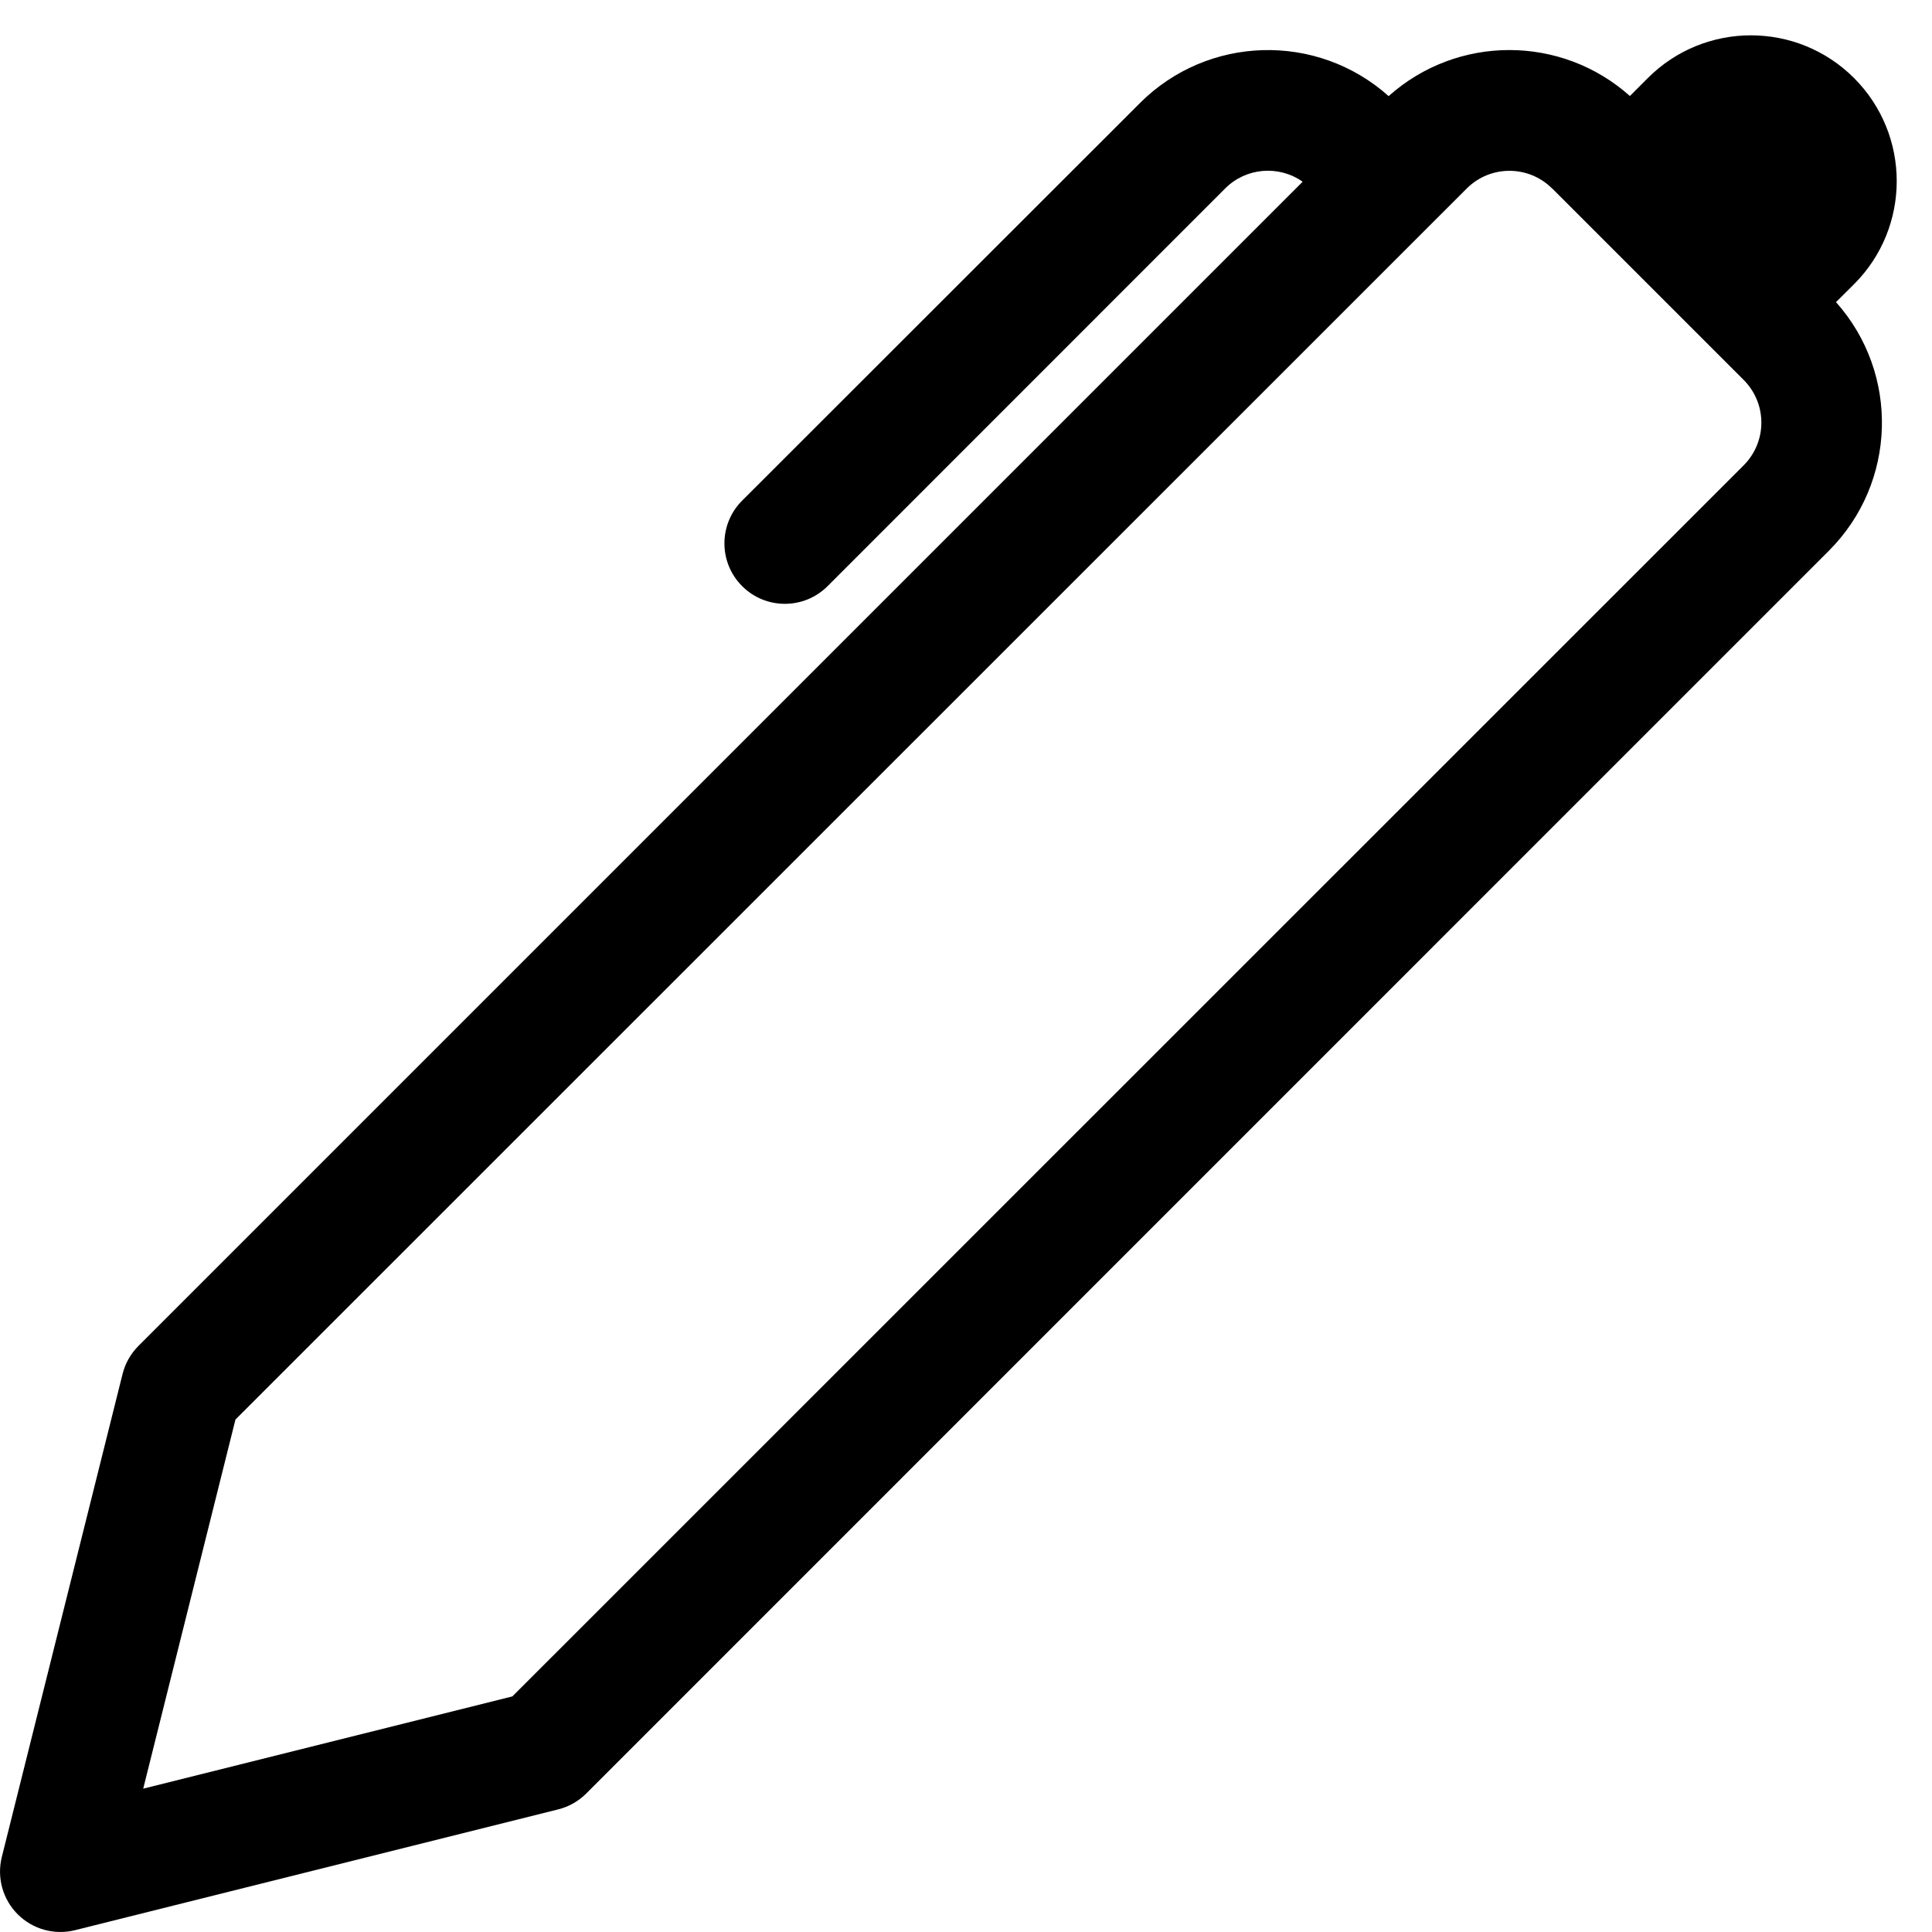
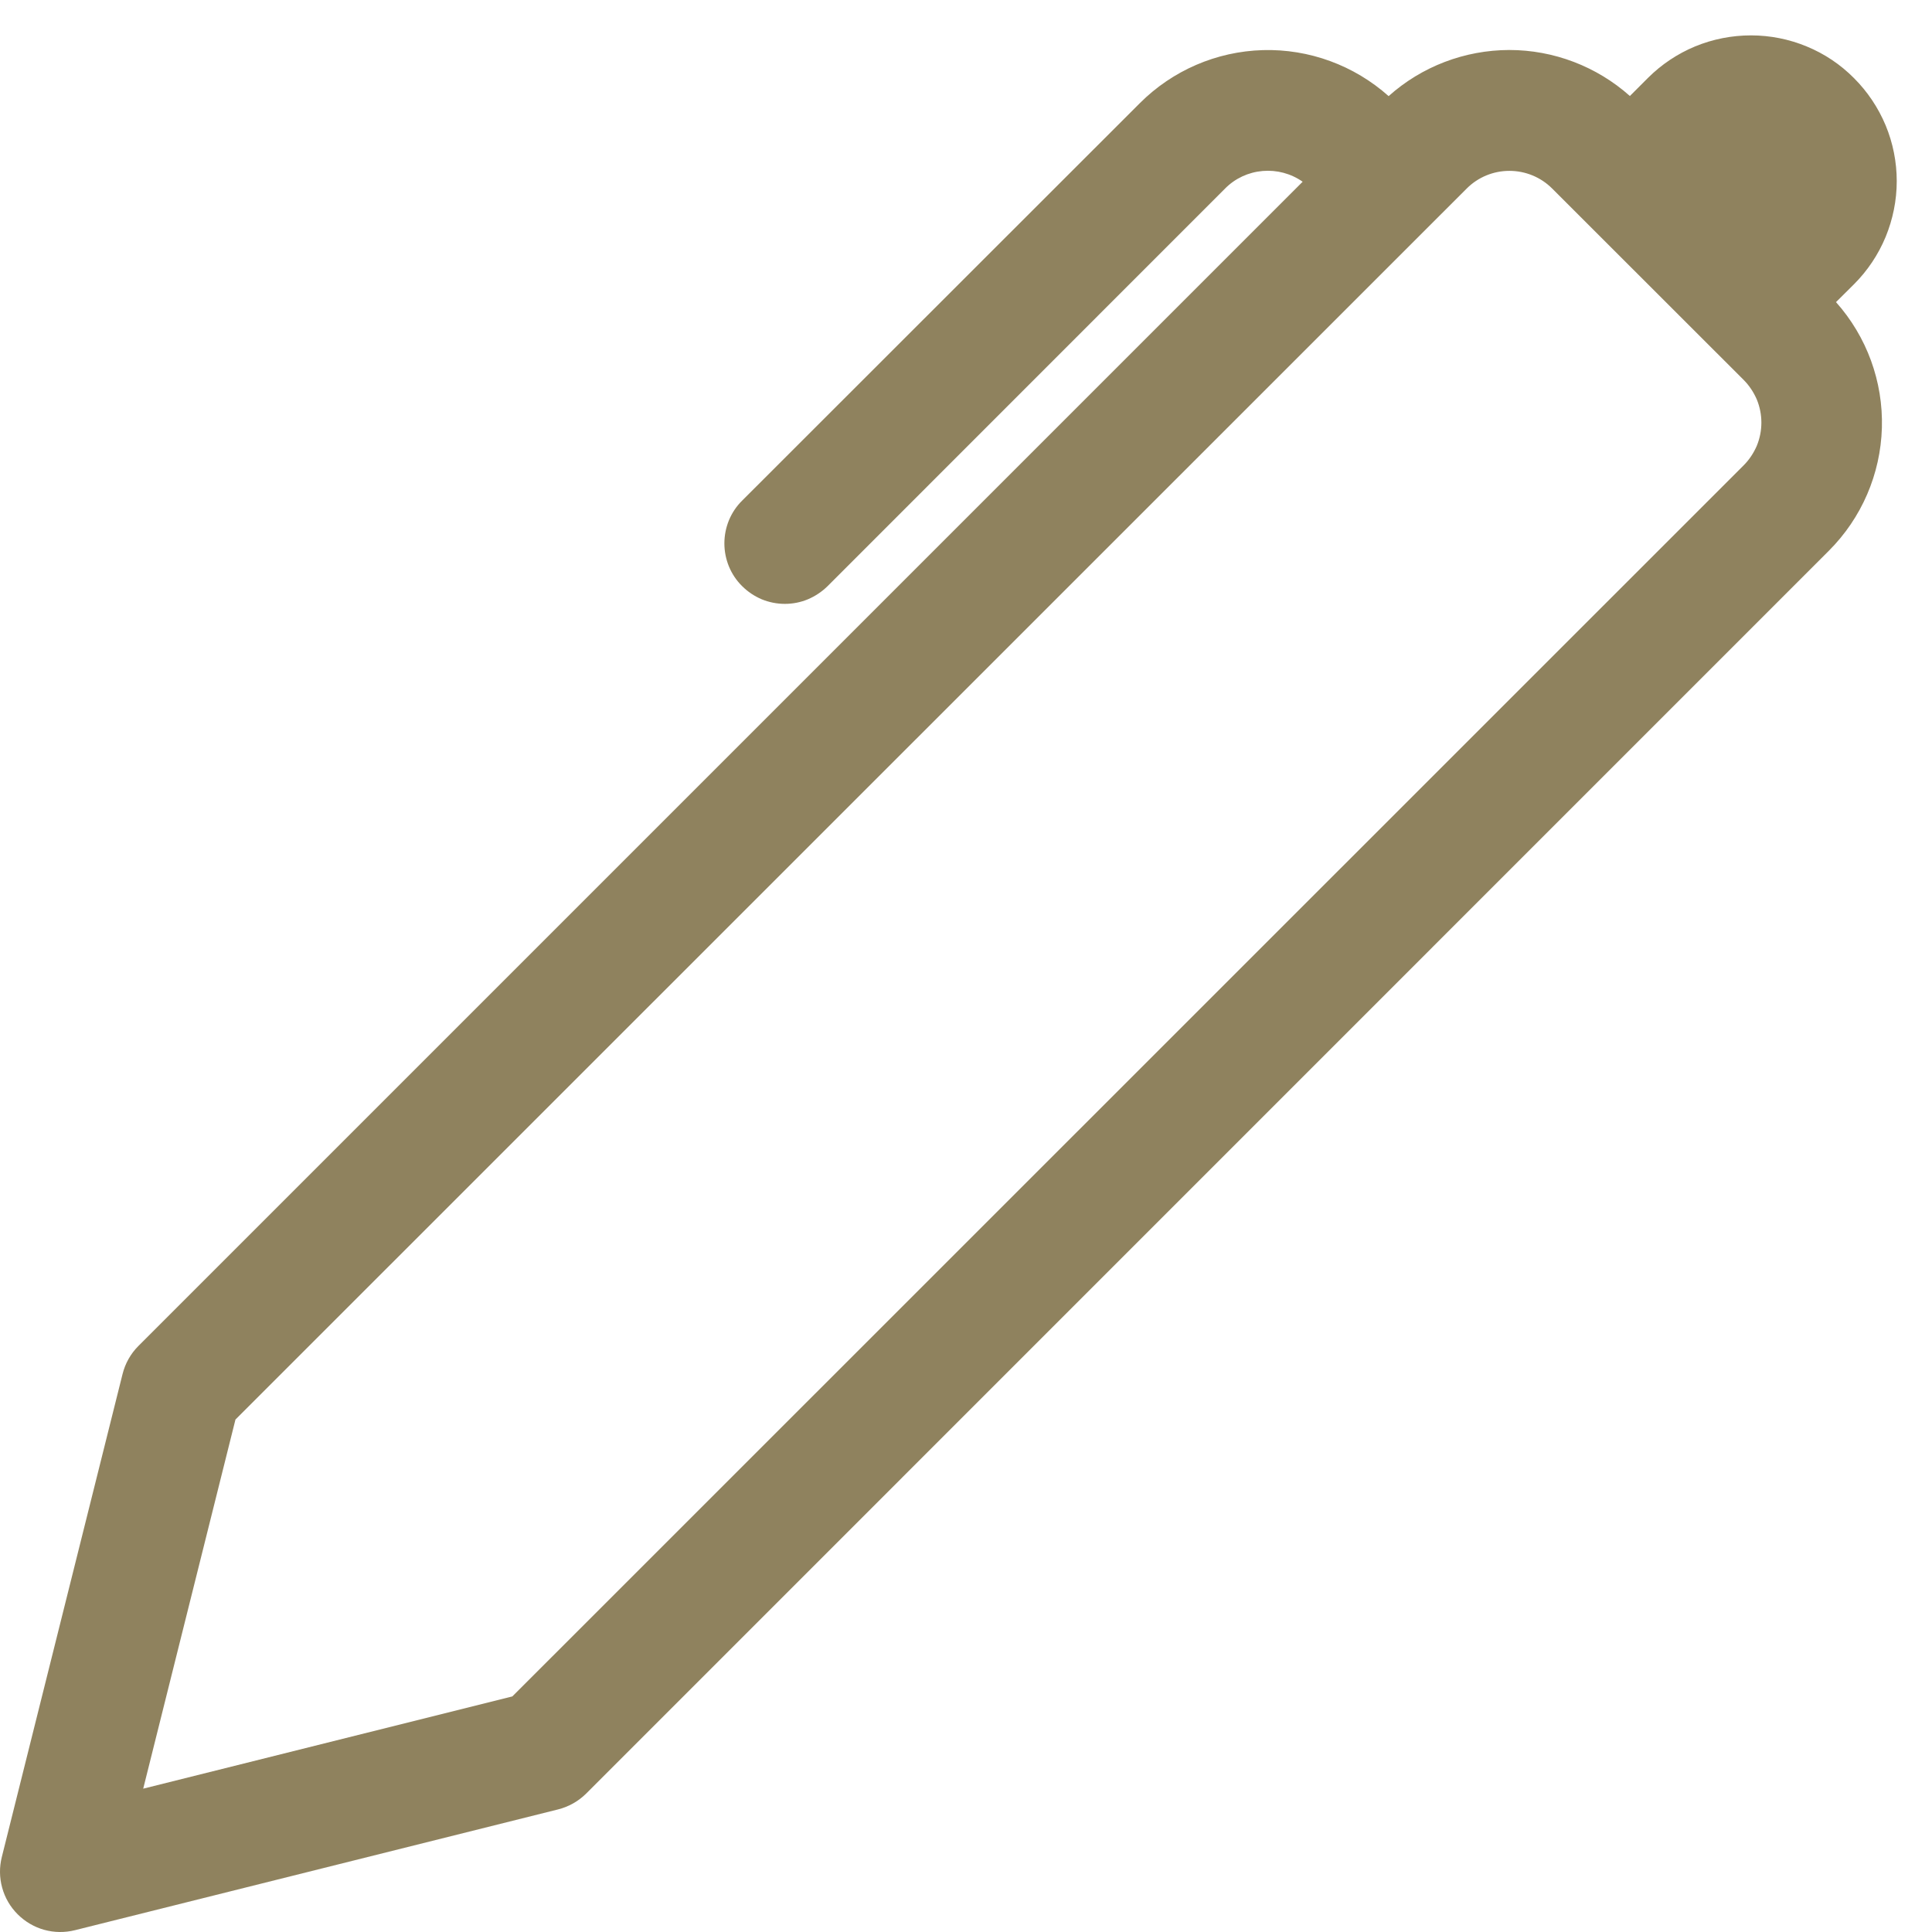
- <svg xmlns="http://www.w3.org/2000/svg" width="16" height="16" fill="currentColor" class="bi bi-pen" viewBox="0 0 16 16">
-   <path d="m13.498.795.149-.149a1.207 1.207 0 1 1 1.707 1.708l-.149.148a1.5 1.5 0 0 1-.059 2.059L4.854 14.854a.5.5 0 0 1-.233.131l-4 1a.5.5 0 0 1-.606-.606l1-4a.5.5 0 0 1 .131-.232l9.642-9.642a.5.5 0 0 0-.642.056L6.854 4.854a.5.5 0 1 1-.708-.708L9.44.854A1.5 1.5 0 0 1 11.5.796a1.5 1.5 0 0 1 1.998-.001zm-.644.766a.5.5 0 0 0-.707 0L1.95 11.756l-.764 3.057 3.057-.764L14.44 3.854a.5.5 0 0 0 0-.708l-1.585-1.585z" />
+ <svg xmlns="http://www.w3.org/2000/svg" width="16" height="16" viewBox="0 0 16 16" fill="none">
+   <path d="M13.498 0.795L13.647 0.646C13.759 0.534 13.892 0.445 14.039 0.384C14.185 0.324 14.342 0.293 14.501 0.293C14.659 0.293 14.816 0.324 14.963 0.385C15.109 0.445 15.242 0.534 15.354 0.647C15.466 0.759 15.555 0.892 15.616 1.038C15.677 1.185 15.708 1.342 15.708 1.5C15.708 1.659 15.676 1.816 15.616 1.962C15.555 2.109 15.466 2.242 15.354 2.354L15.205 2.502C15.46 2.788 15.596 3.16 15.585 3.543C15.574 3.926 15.417 4.29 15.146 4.561L4.854 14.854C4.789 14.918 4.709 14.963 4.621 14.985L0.621 15.985C0.537 16.006 0.449 16.005 0.366 15.982C0.283 15.959 0.207 15.914 0.146 15.853C0.085 15.792 0.041 15.717 0.018 15.633C-0.005 15.55 -0.006 15.463 0.015 15.379L1.015 11.379C1.037 11.291 1.082 11.211 1.146 11.147L10.788 1.505C10.691 1.437 10.574 1.406 10.457 1.416C10.339 1.426 10.229 1.477 10.146 1.561L6.854 4.854C6.807 4.9 6.752 4.937 6.691 4.963C6.631 4.988 6.566 5.001 6.5 5.001C6.434 5.001 6.369 4.988 6.308 4.963C6.247 4.937 6.192 4.9 6.146 4.854C6.099 4.808 6.062 4.752 6.037 4.692C6.012 4.631 5.999 4.566 5.999 4.5C5.999 4.434 6.012 4.369 6.037 4.308C6.062 4.248 6.099 4.192 6.146 4.146L9.44 0.854C9.711 0.583 10.075 0.426 10.458 0.415C10.841 0.404 11.214 0.541 11.5 0.796C11.775 0.55 12.13 0.415 12.499 0.414C12.867 0.414 13.223 0.55 13.498 0.795ZM12.854 1.561C12.76 1.467 12.633 1.415 12.5 1.415C12.368 1.415 12.241 1.467 12.147 1.561L1.95 11.756L1.186 14.813L4.243 14.049L14.44 3.854C14.486 3.808 14.523 3.752 14.549 3.692C14.574 3.631 14.587 3.566 14.587 3.5C14.587 3.434 14.574 3.369 14.549 3.308C14.523 3.248 14.486 3.192 14.44 3.146L12.854 1.561Z" fill="#8F825E" />
</svg>
